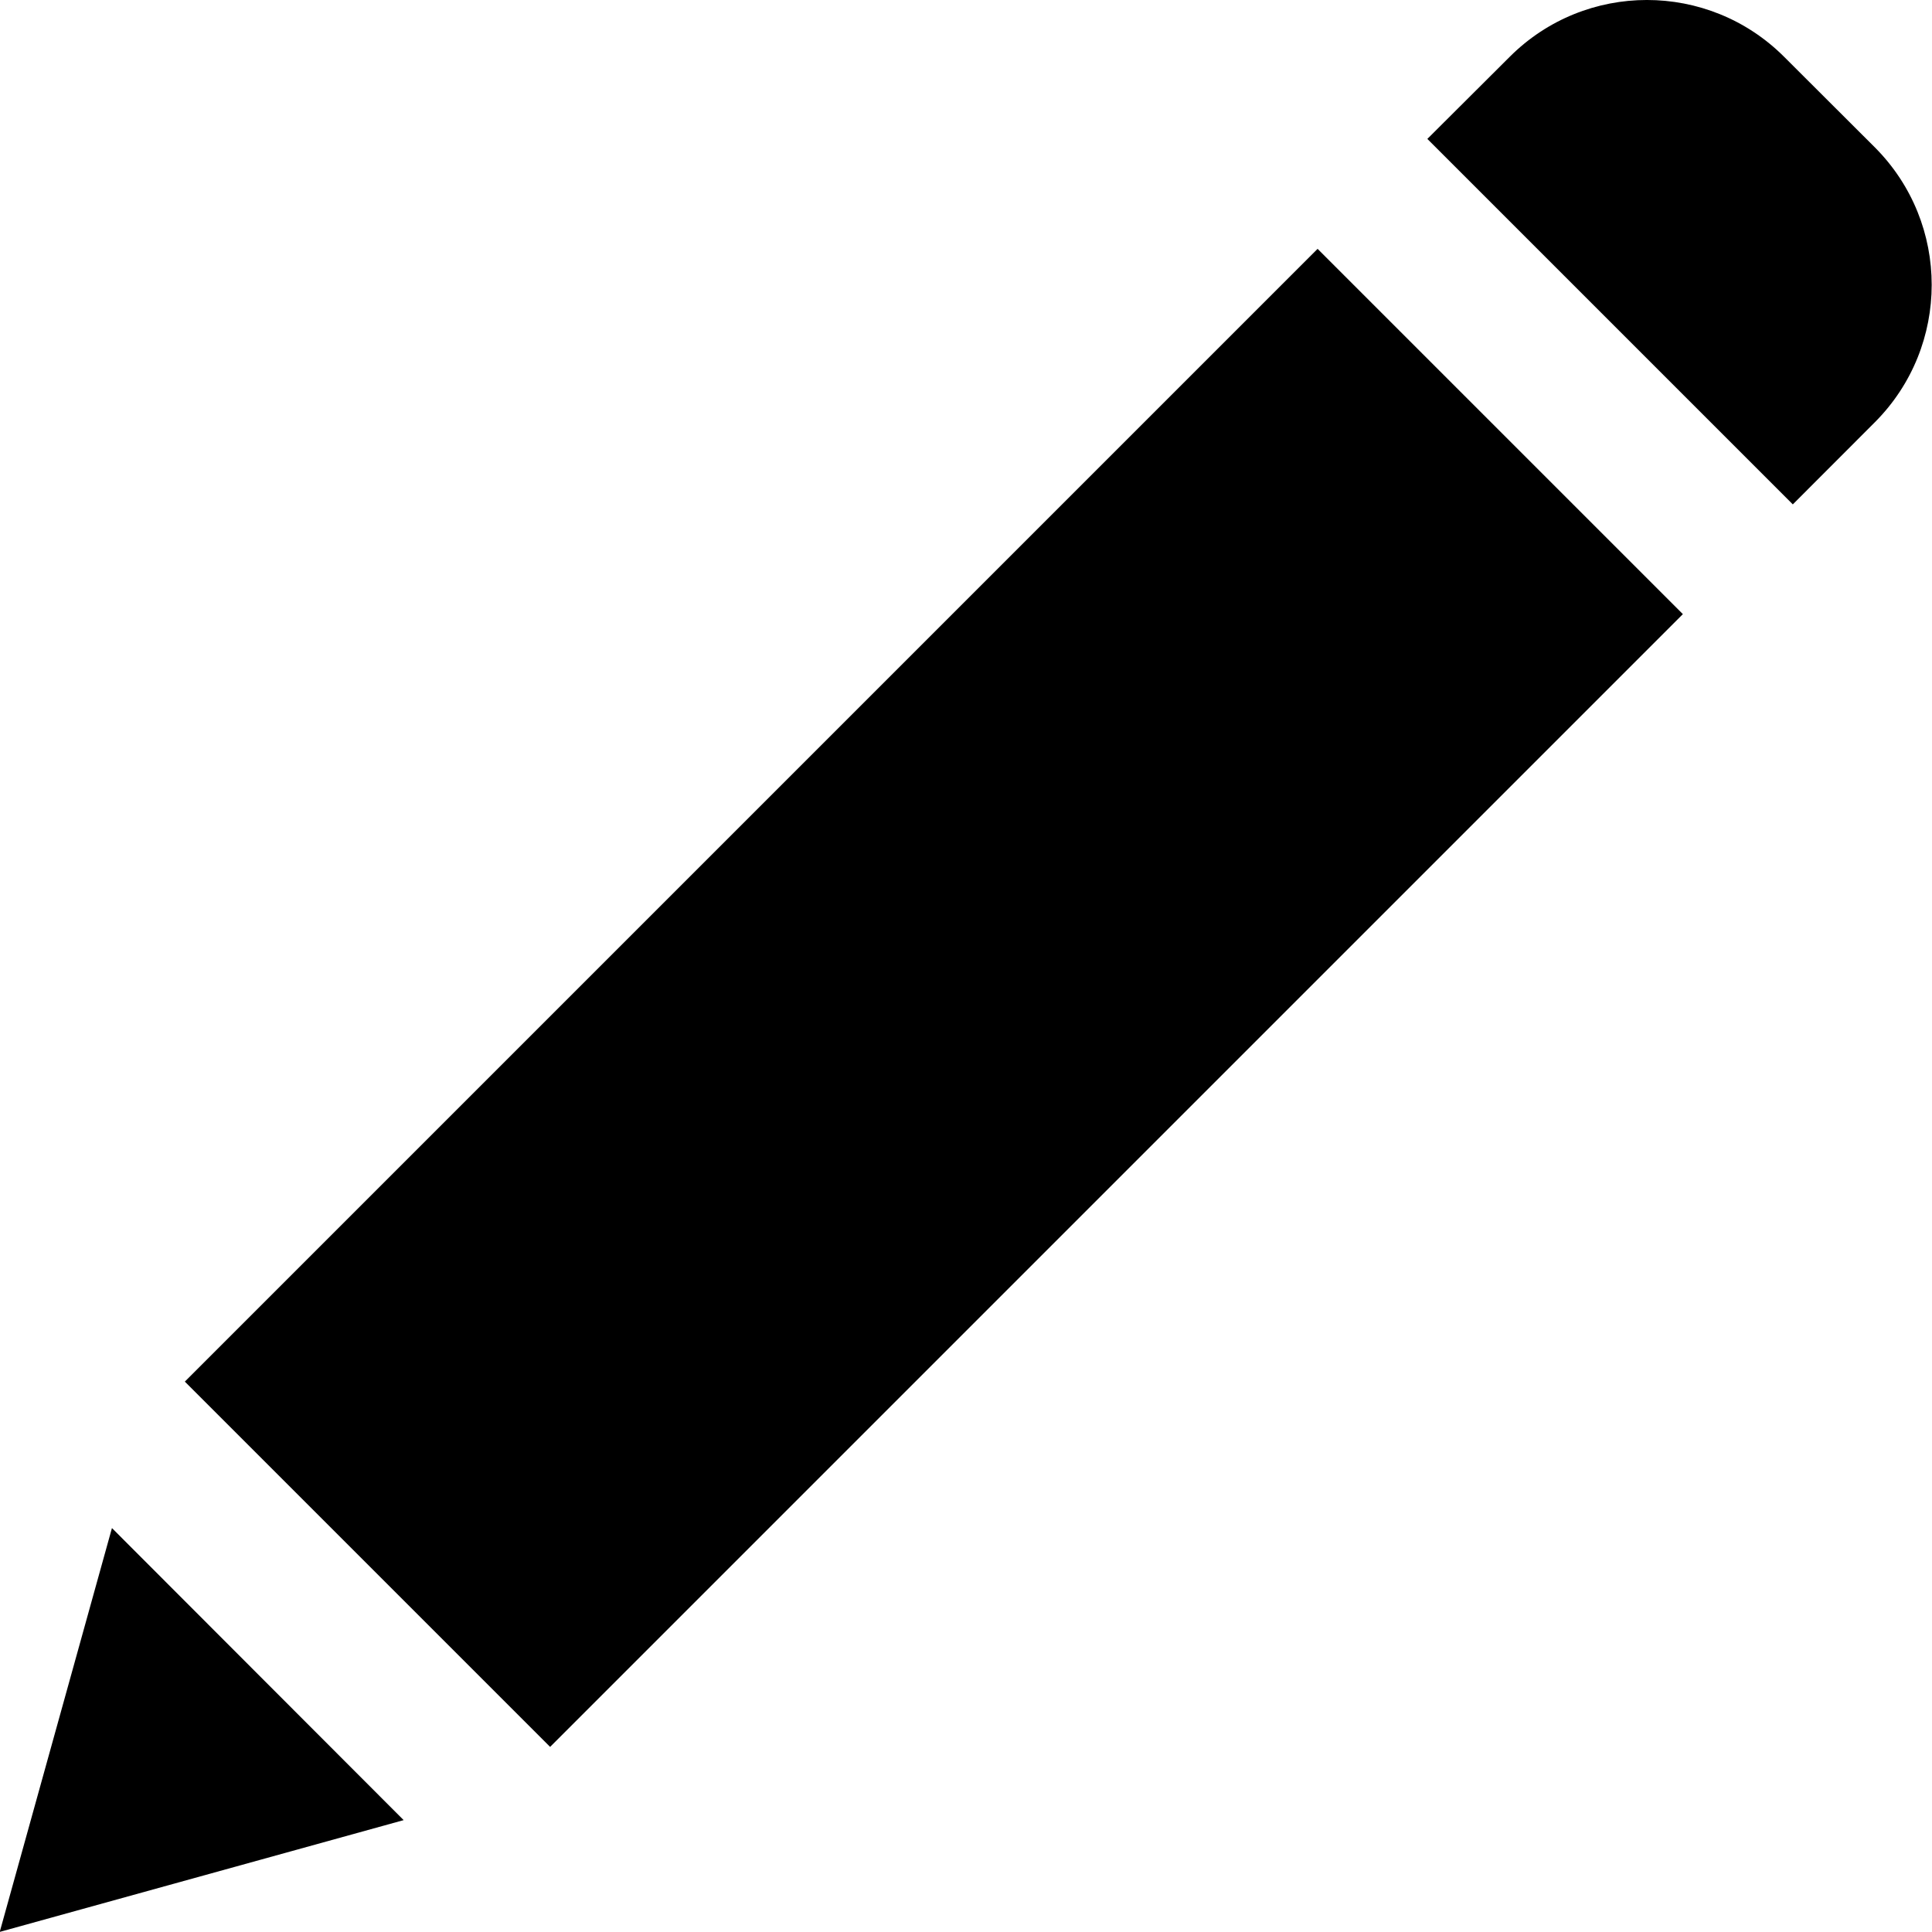
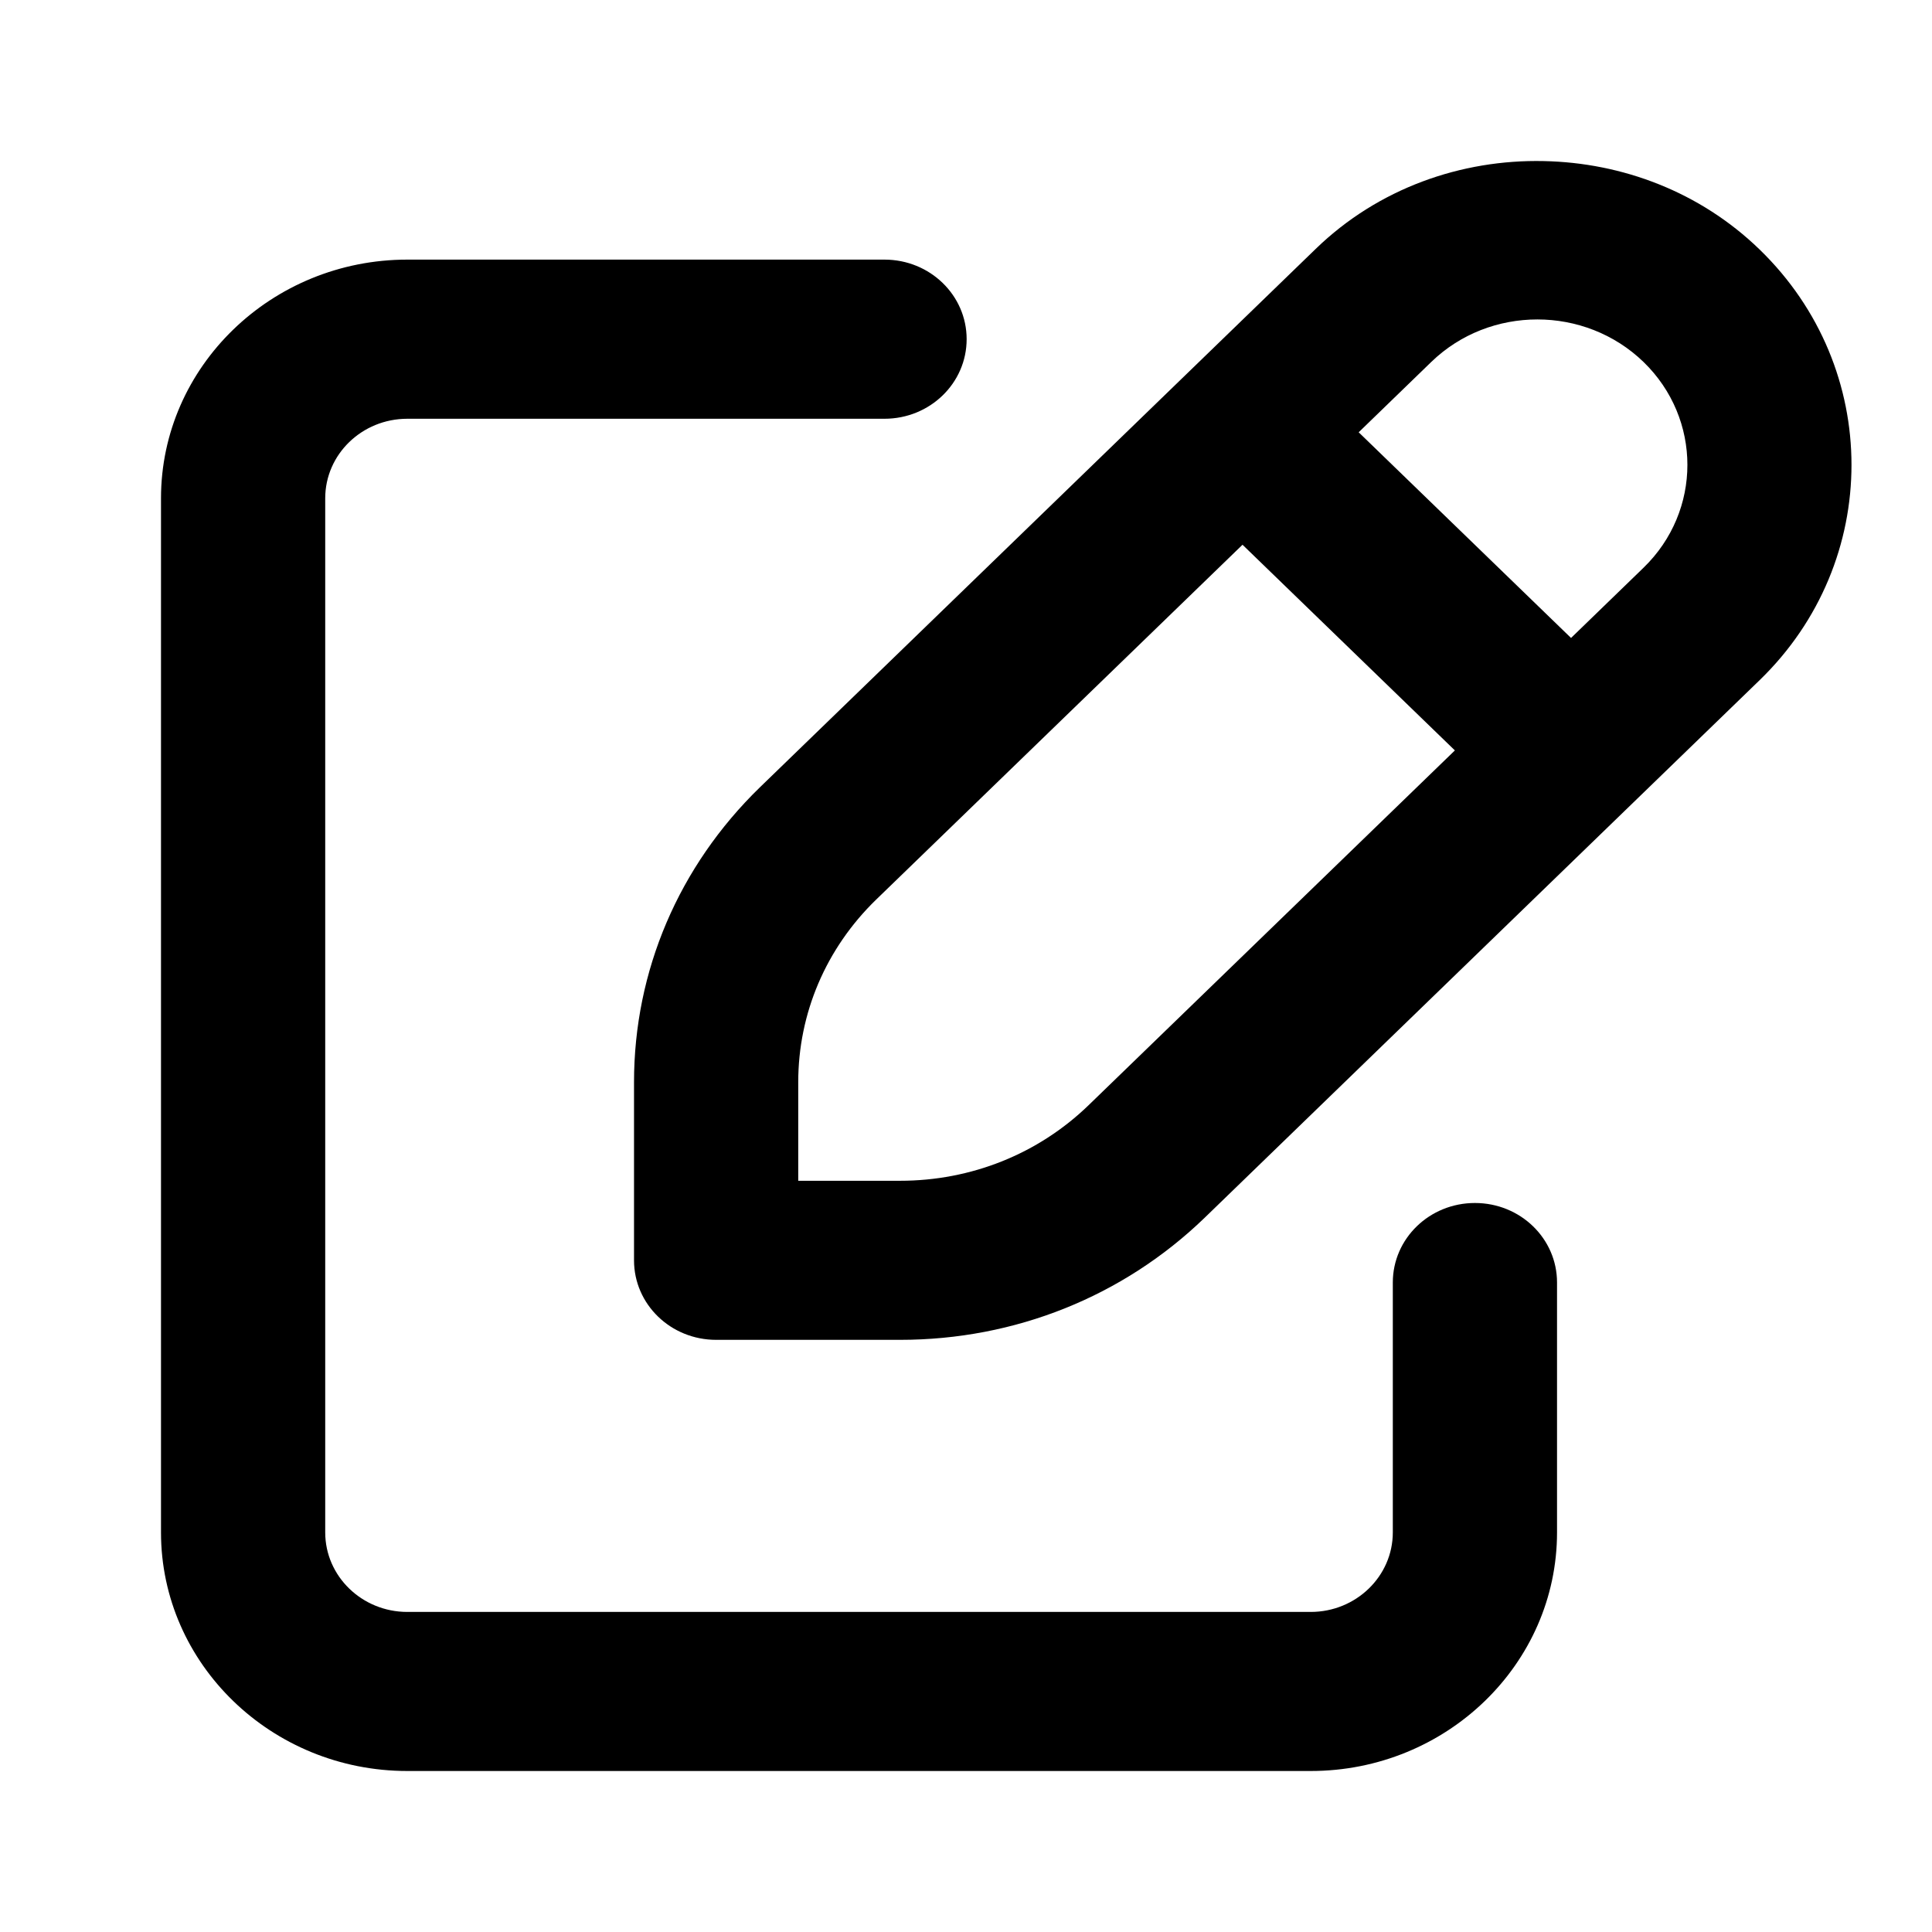
- <svg xmlns="http://www.w3.org/2000/svg" width="22" height="22.002" viewBox="0 0 22 22.002">
-   <path id="Union_20" data-name="Union 20" d="M17015.271,19388.4l3.322,3.326-4.6,1.273Zm.83-1.668,12.9-12.9,4.16,4.16-12.9,12.9Zm14.15-14.152.939-.936a2.21,2.21,0,0,1,3.123,0l1.037,1.035a2.216,2.216,0,0,1,0,3.125l-.937.938Z" transform="translate(-17013.996 -19370.998)" />
+ <svg xmlns="http://www.w3.org/2000/svg" width="24" height="24" viewBox="0 0 24 24">
+   <path fill-rule="evenodd" clip-rule="evenodd" d="M19.177 2.001C20.151 2.021 21.119 2.382 21.859 3.1C23.38 4.574 23.38 6.975 21.86 8.448L14.963 15.129C13.95 16.107 12.607 16.644 11.181 16.644H8.896C8.332 16.644 7.876 16.203 7.876 15.656V13.443C7.876 12.061 8.431 10.761 9.439 9.781L16.345 3.091C17.121 2.339 18.152 1.979 19.177 2.001ZM11.181 14.668C12.064 14.668 12.896 14.335 13.521 13.731L18.073 9.322L15.435 6.767L10.882 11.177C10.26 11.782 9.916 12.588 9.916 13.443V14.668H11.181ZM19.516 7.925L20.417 7.052C21.143 6.348 21.143 5.202 20.417 4.497C19.69 3.793 18.507 3.791 17.779 4.497L16.878 5.37L19.516 7.925ZM17.302 15.932C17.302 15.385 17.758 14.944 18.322 14.944C18.886 14.944 19.342 15.385 19.342 15.932V19.036C19.342 20.671 17.969 22 16.282 22H5.06C3.373 22 2 20.67 2 19.036V6.19C2 4.555 3.373 3.225 5.06 3.225H10.987C11.552 3.225 12.008 3.667 12.008 4.213C12.008 4.76 11.552 5.202 10.987 5.202H5.06C4.497 5.202 4.04 5.644 4.04 6.19V19.036C4.04 19.581 4.497 20.024 5.06 20.024H16.282C16.845 20.024 17.302 19.581 17.302 19.036V15.932Z" />
</svg>
